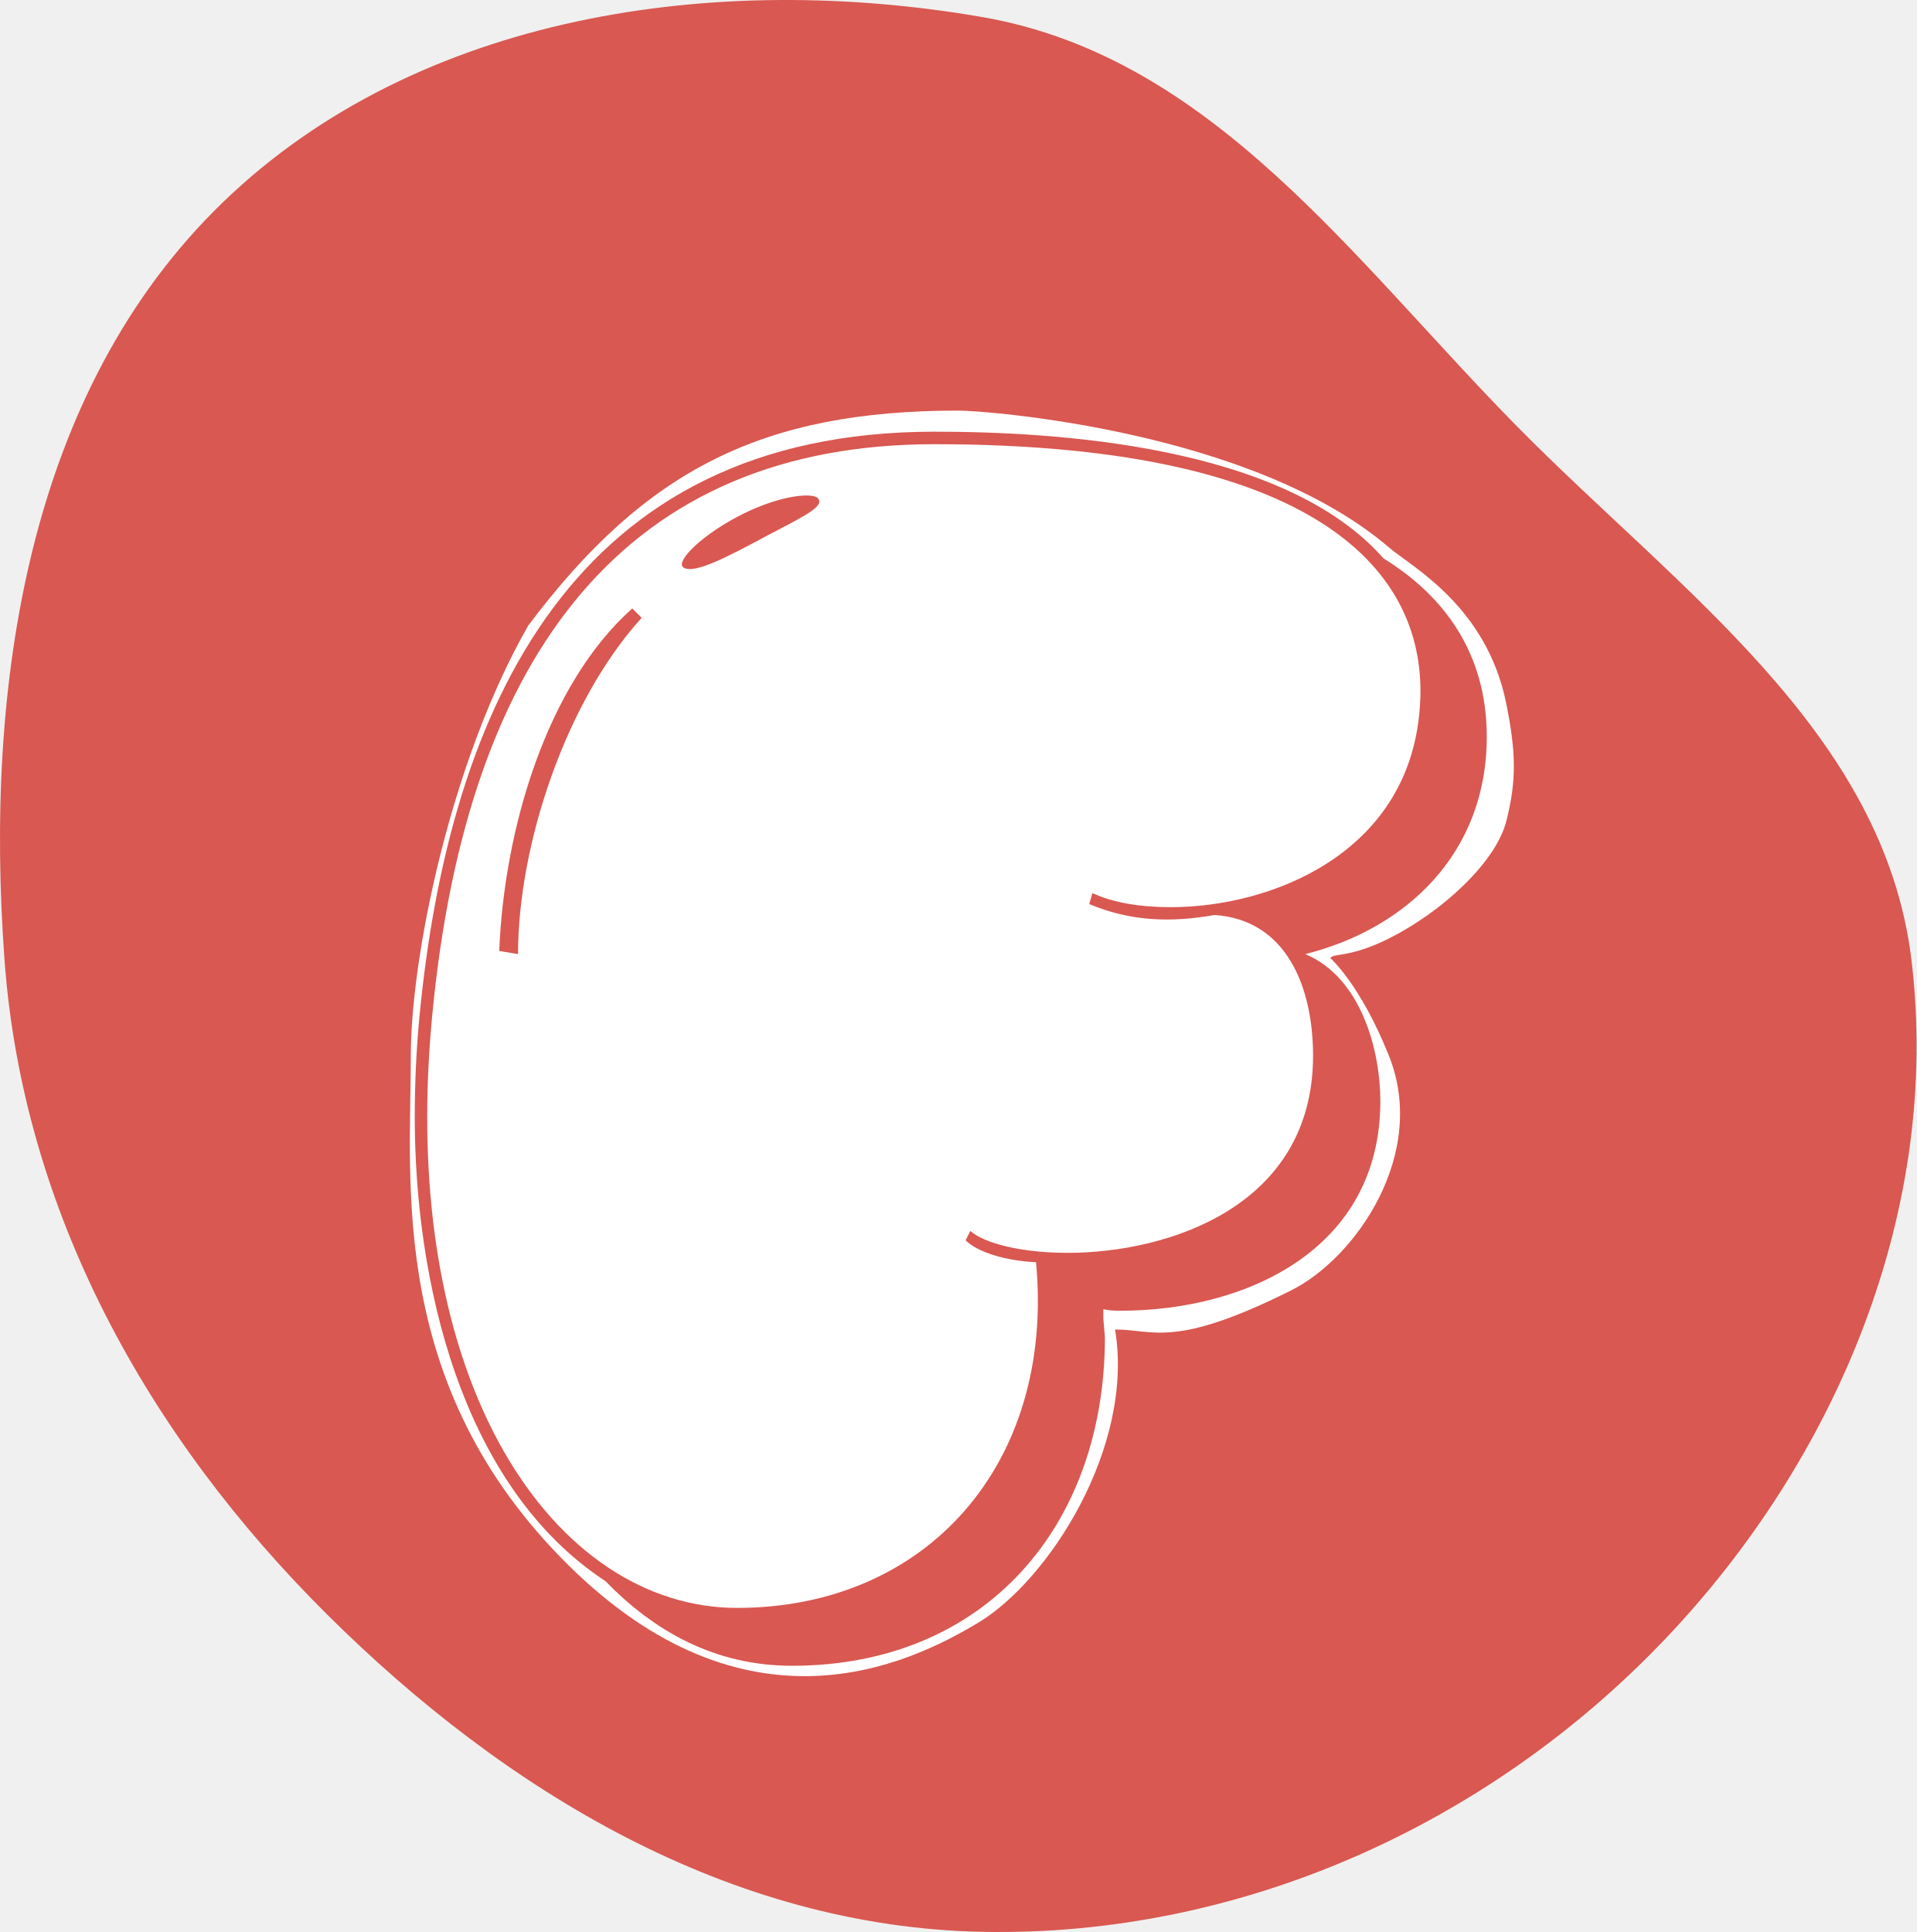
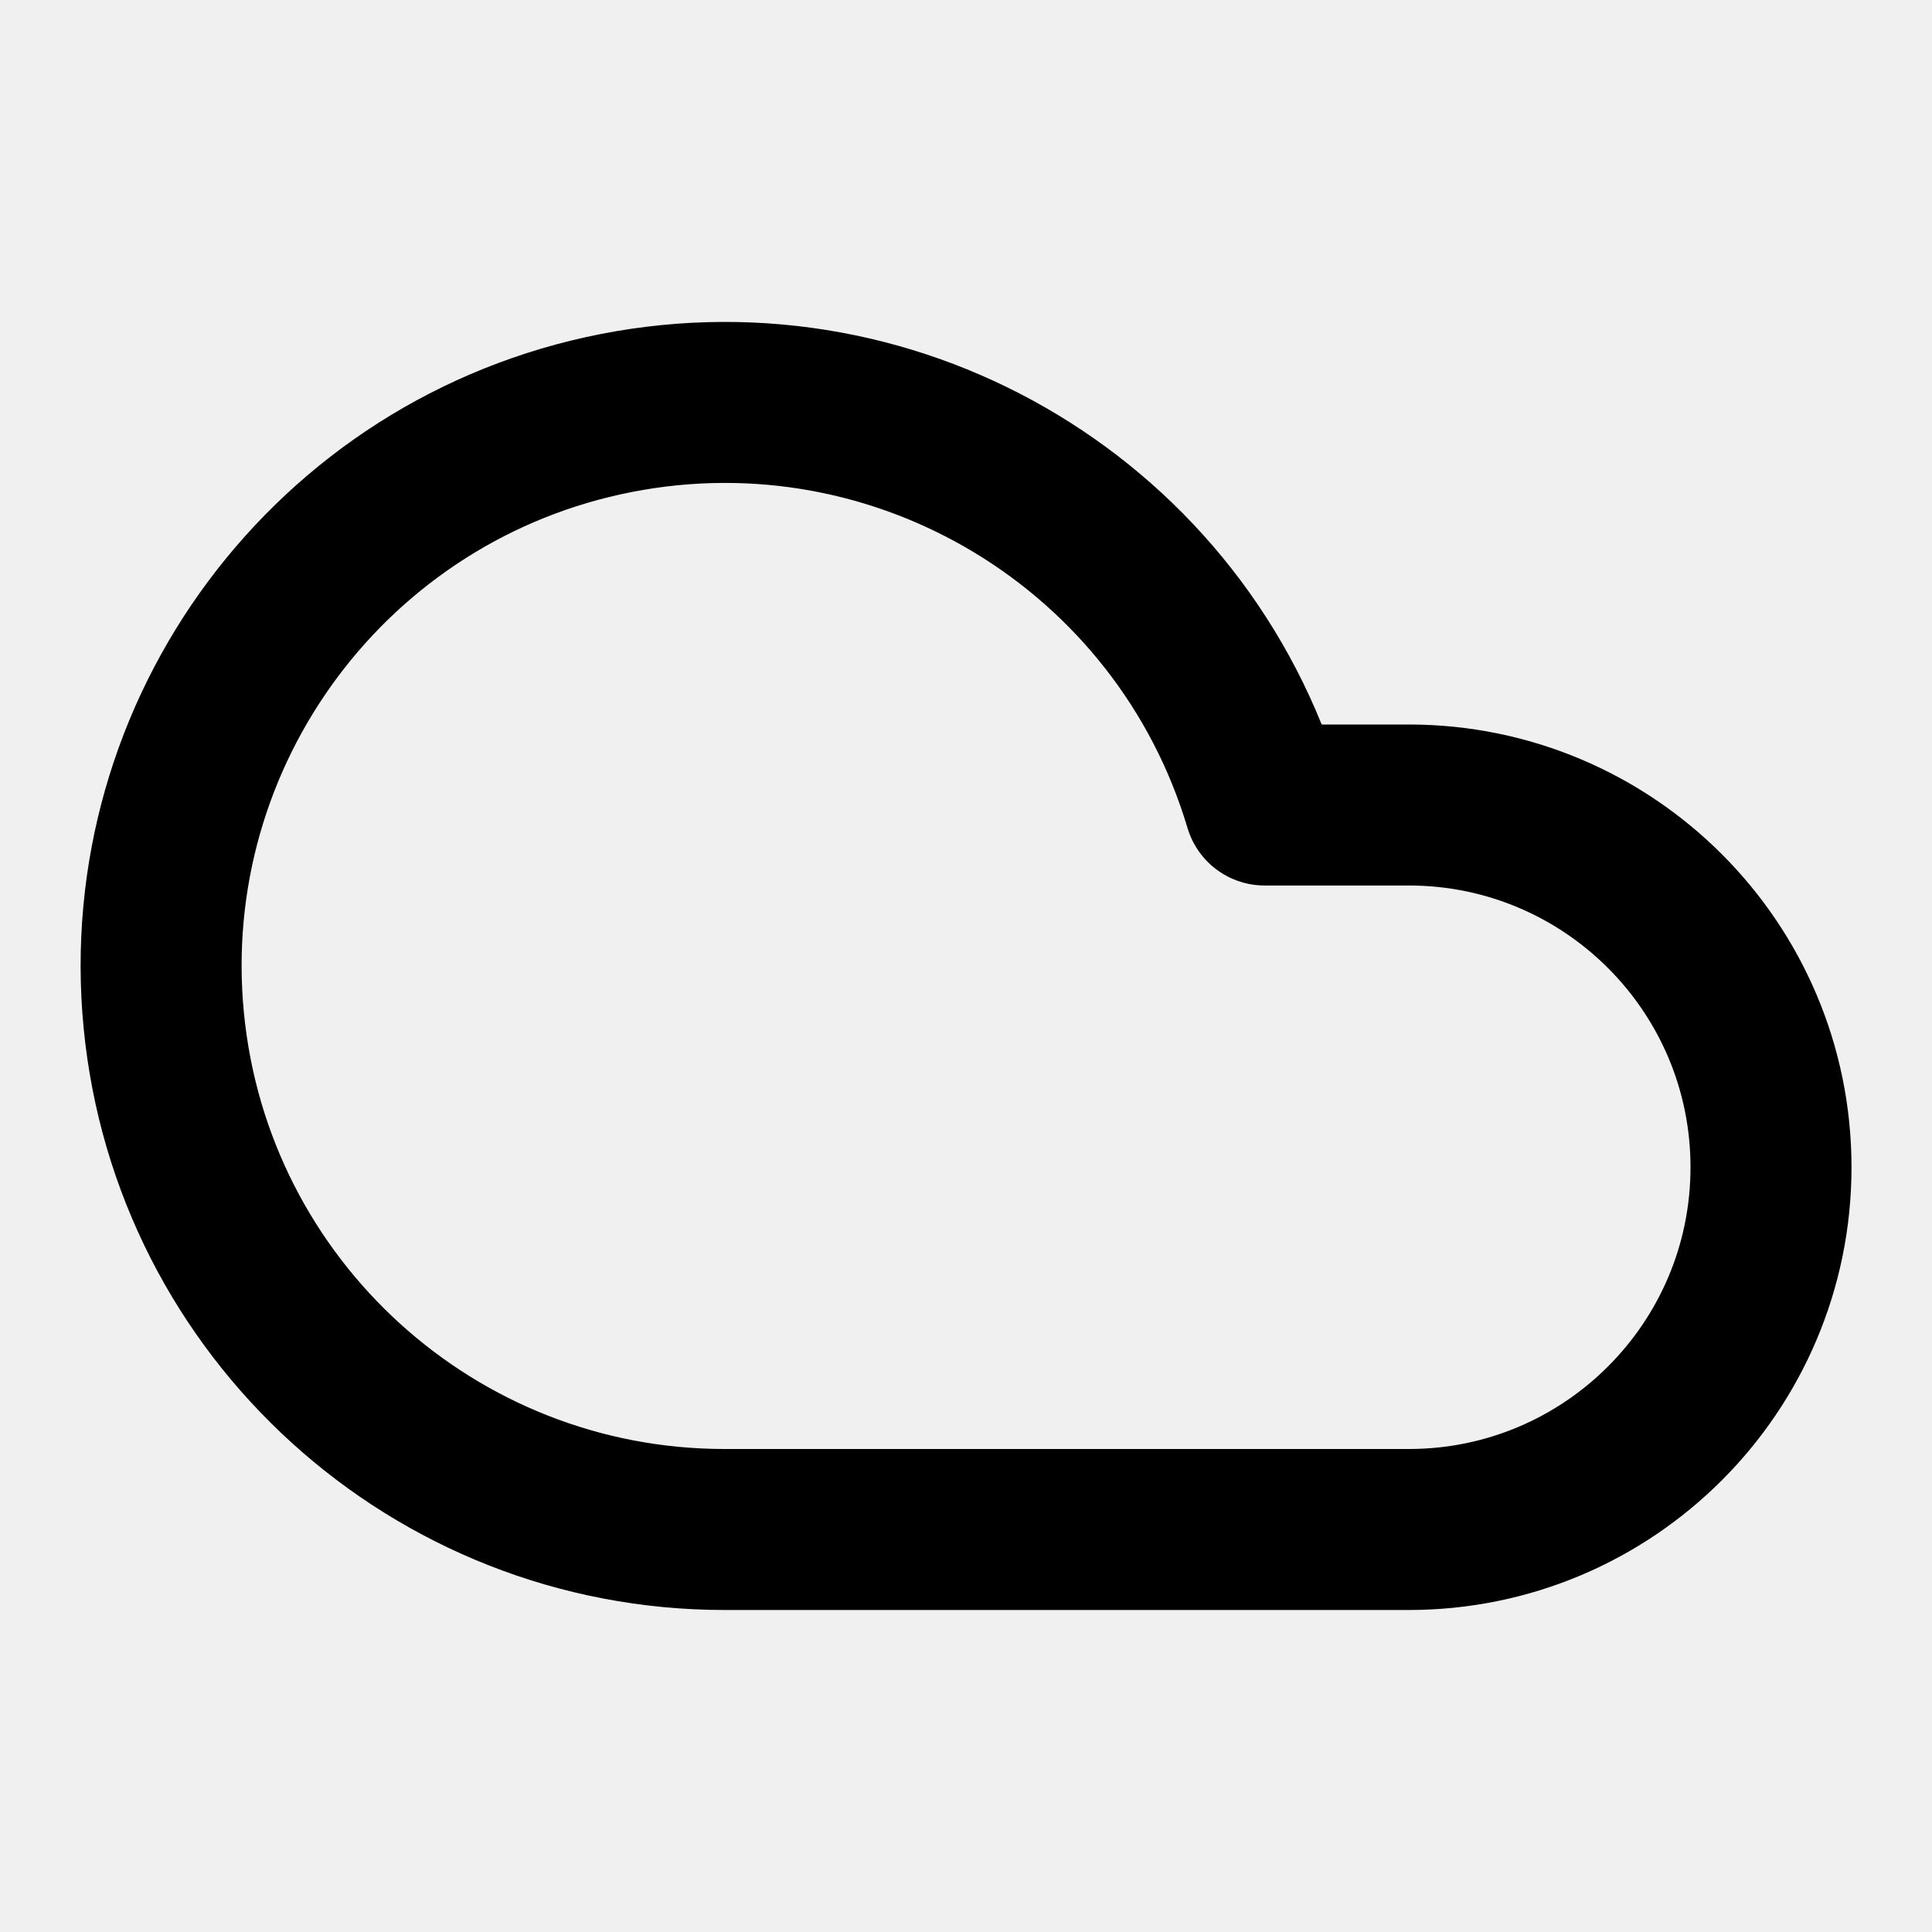
- <svg xmlns="http://www.w3.org/2000/svg" width="847" height="854" viewBox="0 0 847 854" fill="none">
-   <path fill-rule="evenodd" clip-rule="evenodd" d="M434.226 7.569C535.794 25.205 598.024 114.985 670.335 188.391C741.68 260.816 832.5 323.396 844.714 424.276C858.045 534.376 811.961 644.855 735.315 725.079C656.946 807.107 547.708 856.124 434.226 853.929C322.704 851.773 223.641 792.255 144.57 713.657C65.265 634.825 10.163 535.744 1.991 424.276C-6.848 303.733 11.724 173.079 98.781 89.15C184.868 6.155 316.359 -12.896 434.226 7.569Z" fill="#D95851" />
-   <path fill-rule="evenodd" clip-rule="evenodd" d="M423.612 181.49C435.263 181.49 553.289 190.13 613.805 241.98C623.901 250.63 657.03 267.913 665.675 311.124C669.998 332.73 670.231 345.111 665.675 362.978C660.998 381.324 637.01 403.232 613.805 414.831C596.515 423.473 589.536 421.179 587.869 423.473C587.869 423.473 601.125 434.995 613.805 466.685C631.095 509.896 599.347 556.013 570.579 570.392C518.709 596.319 510.063 587.676 492.773 587.676C501.418 639.53 463.513 698.561 432.258 717.308C401.002 736.055 329.781 769.98 250.71 691.381C171.405 612.55 181.549 523.484 181.549 466.682C181.549 423.471 198.84 337.058 233.42 276.555C285.291 207.419 337.161 181.49 423.612 181.49Z" fill="white" />
-   <path d="M576.812 421.743C601.71 432.113 610.009 464.608 610.009 486.732C610.009 552.414 550.531 579.378 495.202 579.378C493.127 579.378 490.361 579.378 487.594 578.686C487.594 580.069 487.594 581.452 487.594 582.835L488.286 591.131C488.286 674.097 435.724 736.321 349.964 736.321C316.075 736.321 289.103 721.111 267.663 698.987C203.343 656.812 183.287 565.55 183.287 493.646C183.287 479.127 183.978 463.917 185.361 449.398C198.502 312.504 253.831 190.821 412.901 190.821C464.771 190.821 567.129 196.352 611.392 246.823C638.365 263.416 657.038 288.997 657.038 325.641C657.038 377.494 621.075 410.681 576.812 421.743ZM426.733 548.265L428.808 544.117C435.032 549.648 451.631 553.796 471.687 553.796C516.642 553.796 580.27 533.055 580.27 466.682C580.27 436.262 568.513 406.532 536.699 404.458C517.334 407.915 499.352 407.224 481.37 399.618L482.753 394.779C491.744 398.927 503.501 401.001 517.334 401.001C561.596 401.001 621.766 377.494 627.299 314.579C632.832 255.811 587.186 196.352 412.901 196.352C278.728 196.352 206.11 286.232 190.894 450.089C175.679 612.564 245.531 710.74 325.758 710.74C409.443 710.74 466.154 647.133 457.855 557.945C443.331 557.253 431.574 553.105 426.733 548.265ZM302.243 250.971C298.094 248.897 308.468 237.835 325.066 228.847C343.048 219.168 357.572 217.785 361.03 219.859C365.18 223.316 356.88 227.464 339.59 236.452C321.608 246.132 307.084 253.737 302.243 250.971ZM228.933 421.743L220.633 420.36C222.708 367.124 241.382 302.825 279.42 268.947L283.57 273.096C249.681 310.43 228.933 374.037 228.933 421.743Z" fill="#D95851" />
+ <svg xmlns="http://www.w3.org/2000/svg" width="24" height="24" viewBox="0 0 24 24" fill="none" stroke="currentColor" stroke-width="2" stroke-linecap="round" stroke-linejoin="round" class="lucide lucide-cloud-icon lucide-cloud">
+   <path d="M17.5 19H9a7 7 0 1 1 6.71-9h1.79a4.5 4.5 0 1 1 0 9Z" />
</svg>
